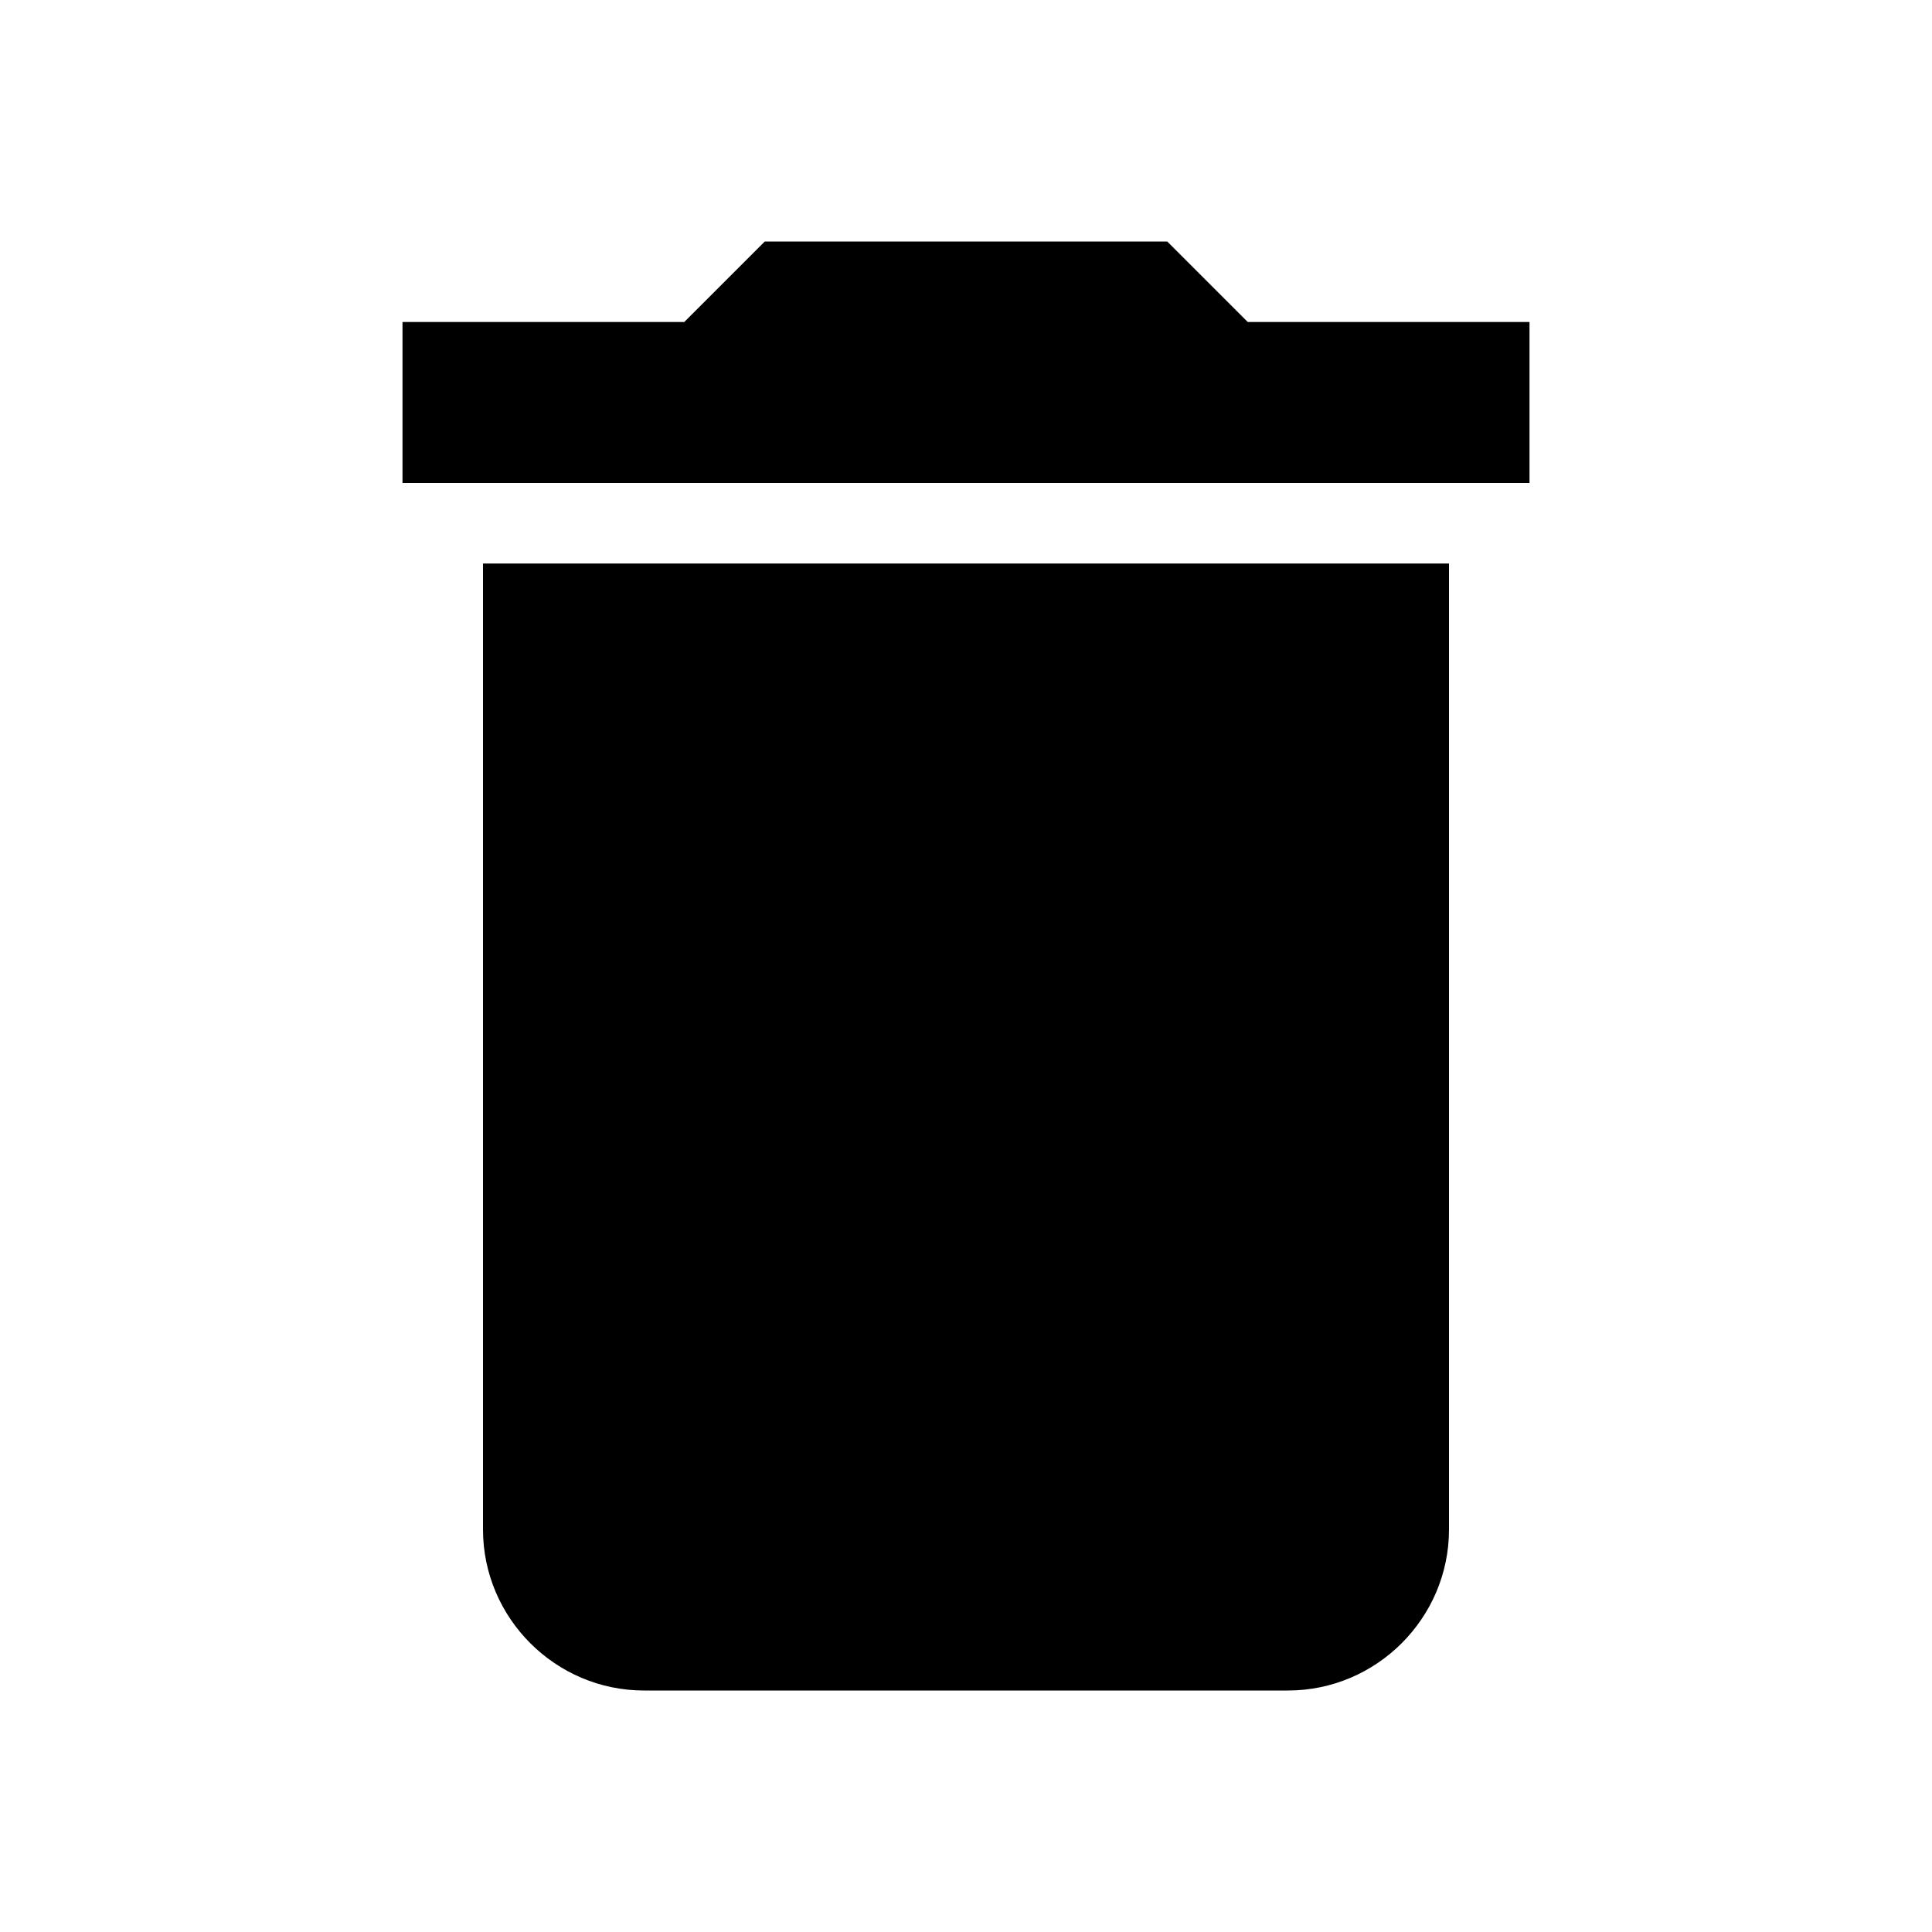
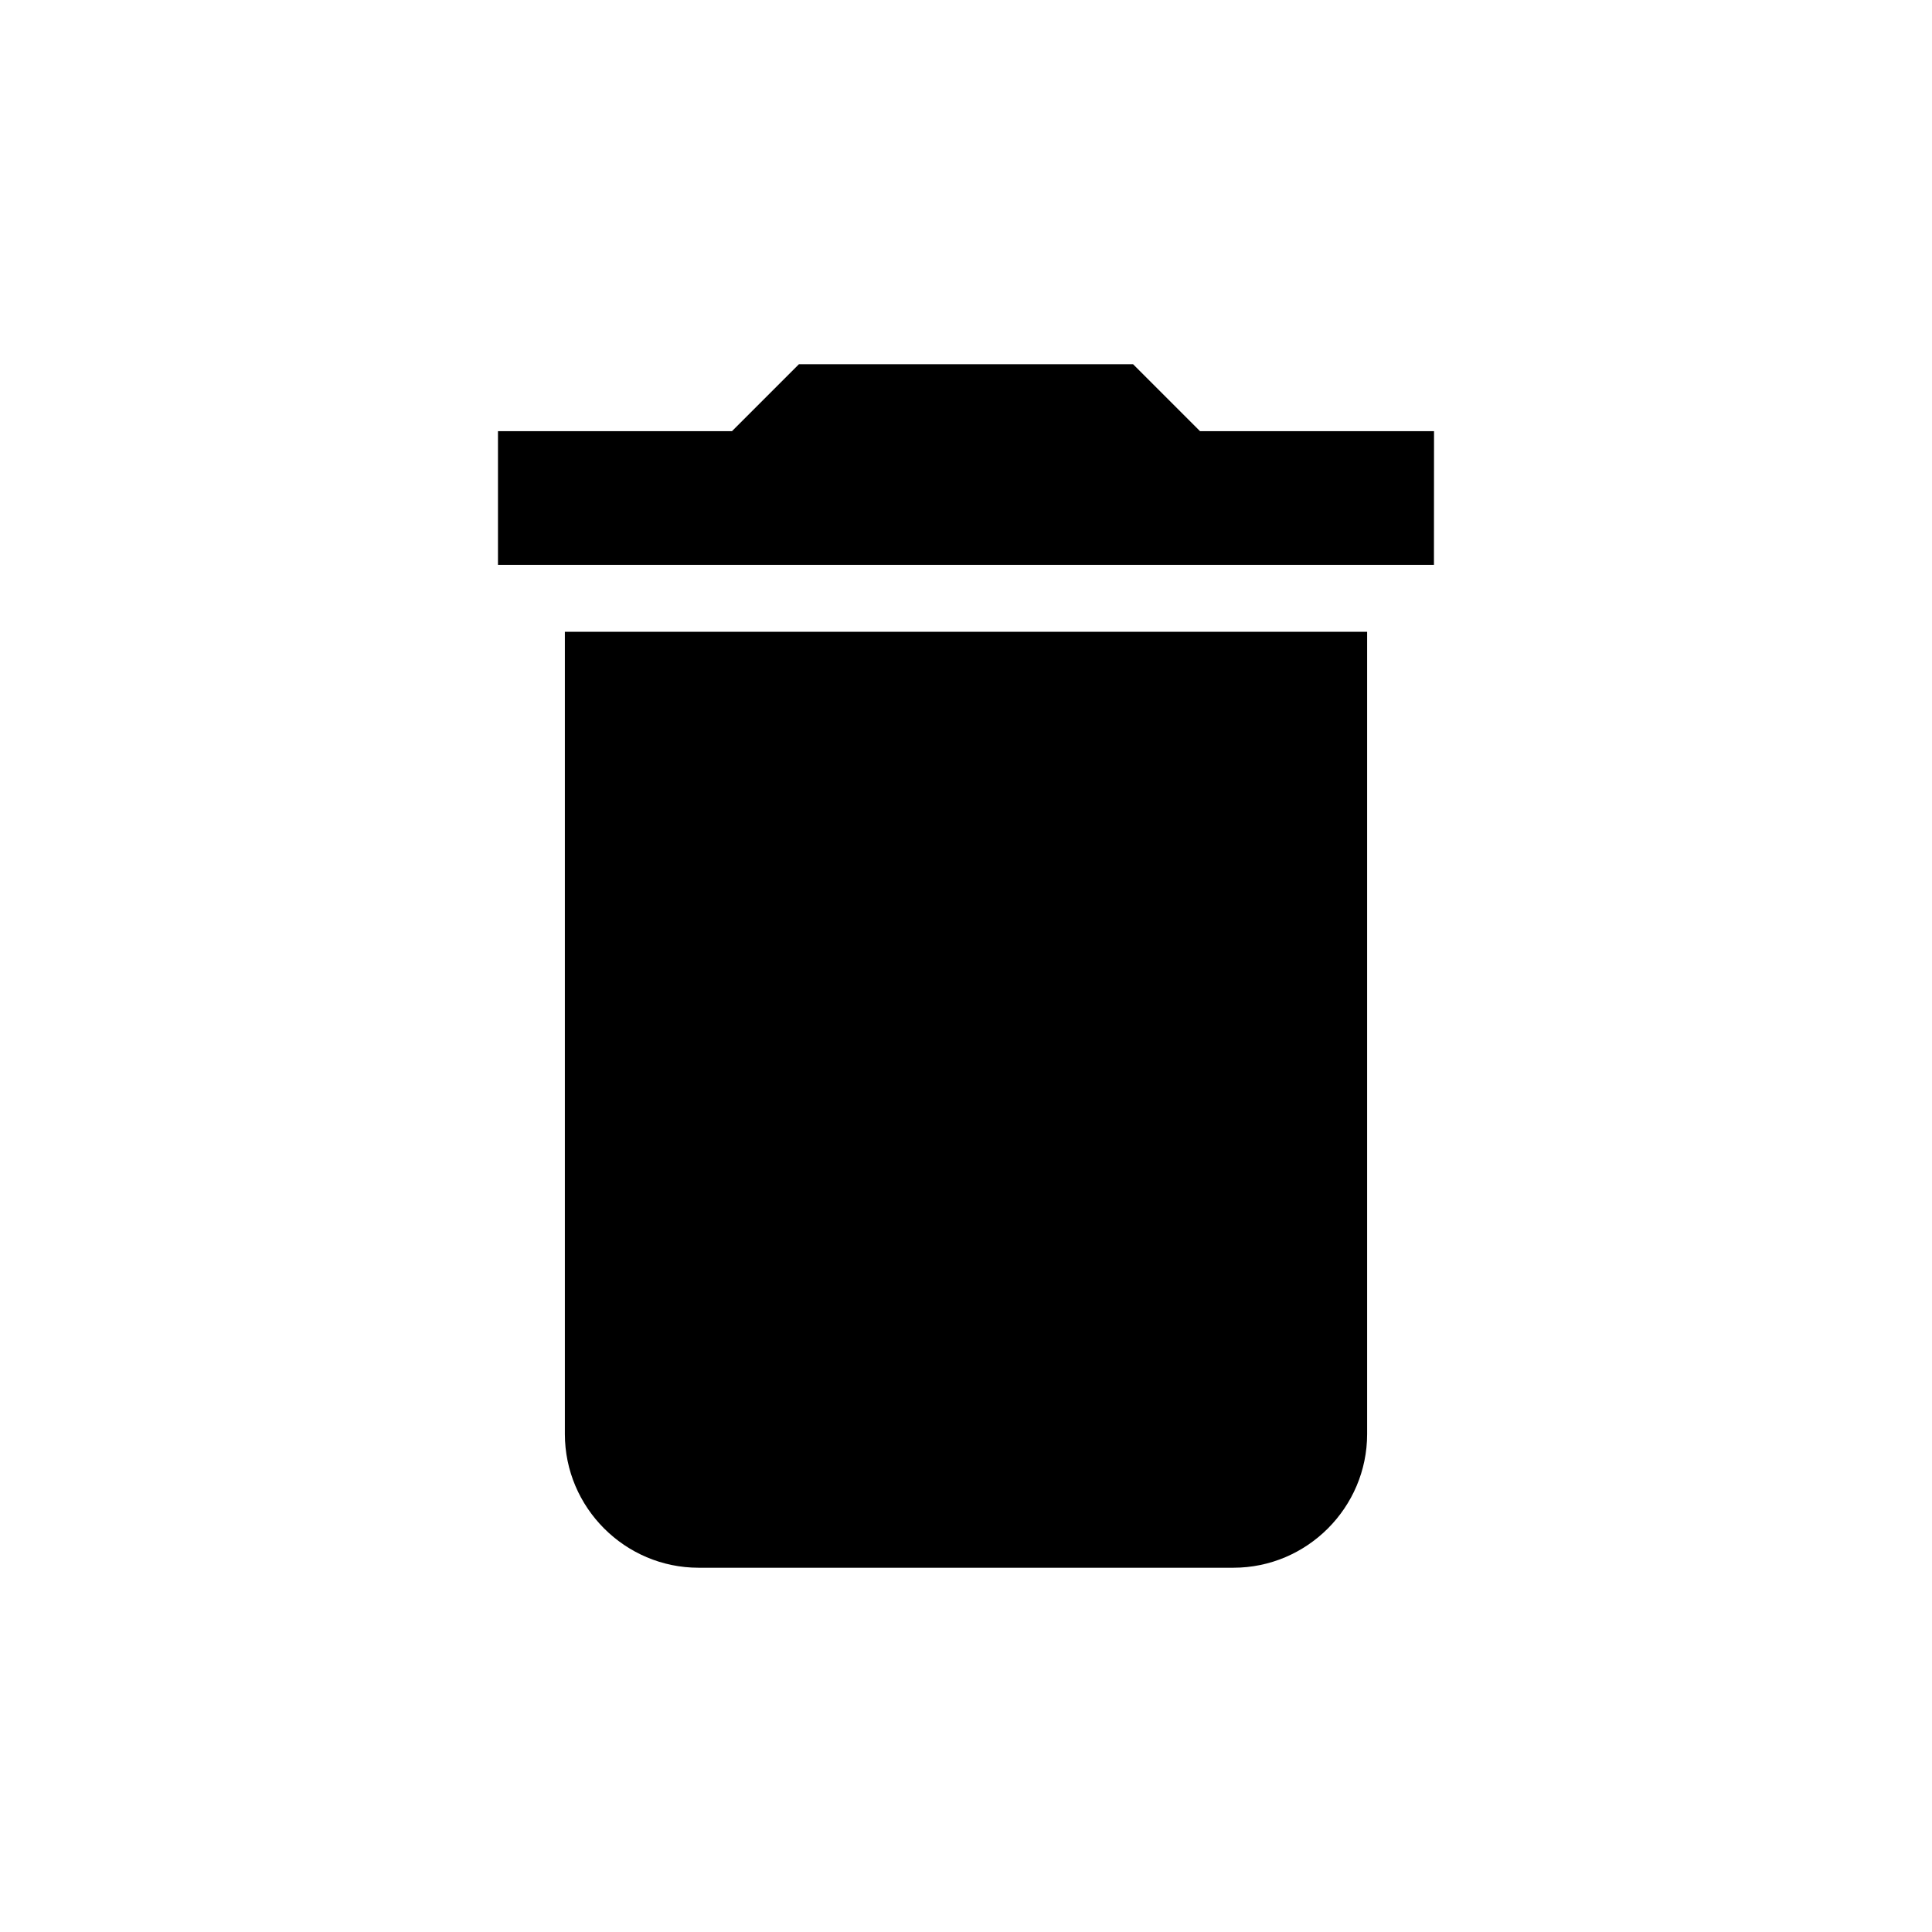
- <svg xmlns="http://www.w3.org/2000/svg" fill="currentColor" height="24" viewBox="0 0 24 24" width="24">
-   <path d="M6 19c0 1.1.9 2 2 2h8c1.1 0 2-.9 2-2V7H6v12zM19 4h-3.5l-1-1h-5l-1 1H5v2h14V4z" />
+ <svg xmlns="http://www.w3.org/2000/svg" width="24" height="24" fill="currentColor" version="1.1" viewBox="0 0 24 24">
+   <path d="m7.017 17.814c0 0.914 0.747 1.661 1.661 1.661h6.644c0.914 0 1.661-0.747 1.661-1.661v-9.966h-9.966zm10.797-12.458h-2.907l-0.831-0.831h-4.152l-0.831 0.831h-2.907v1.661h11.627z" stroke-width=".831" />
  <path d="M0 0h24v24H0z" fill="none" />
</svg>
